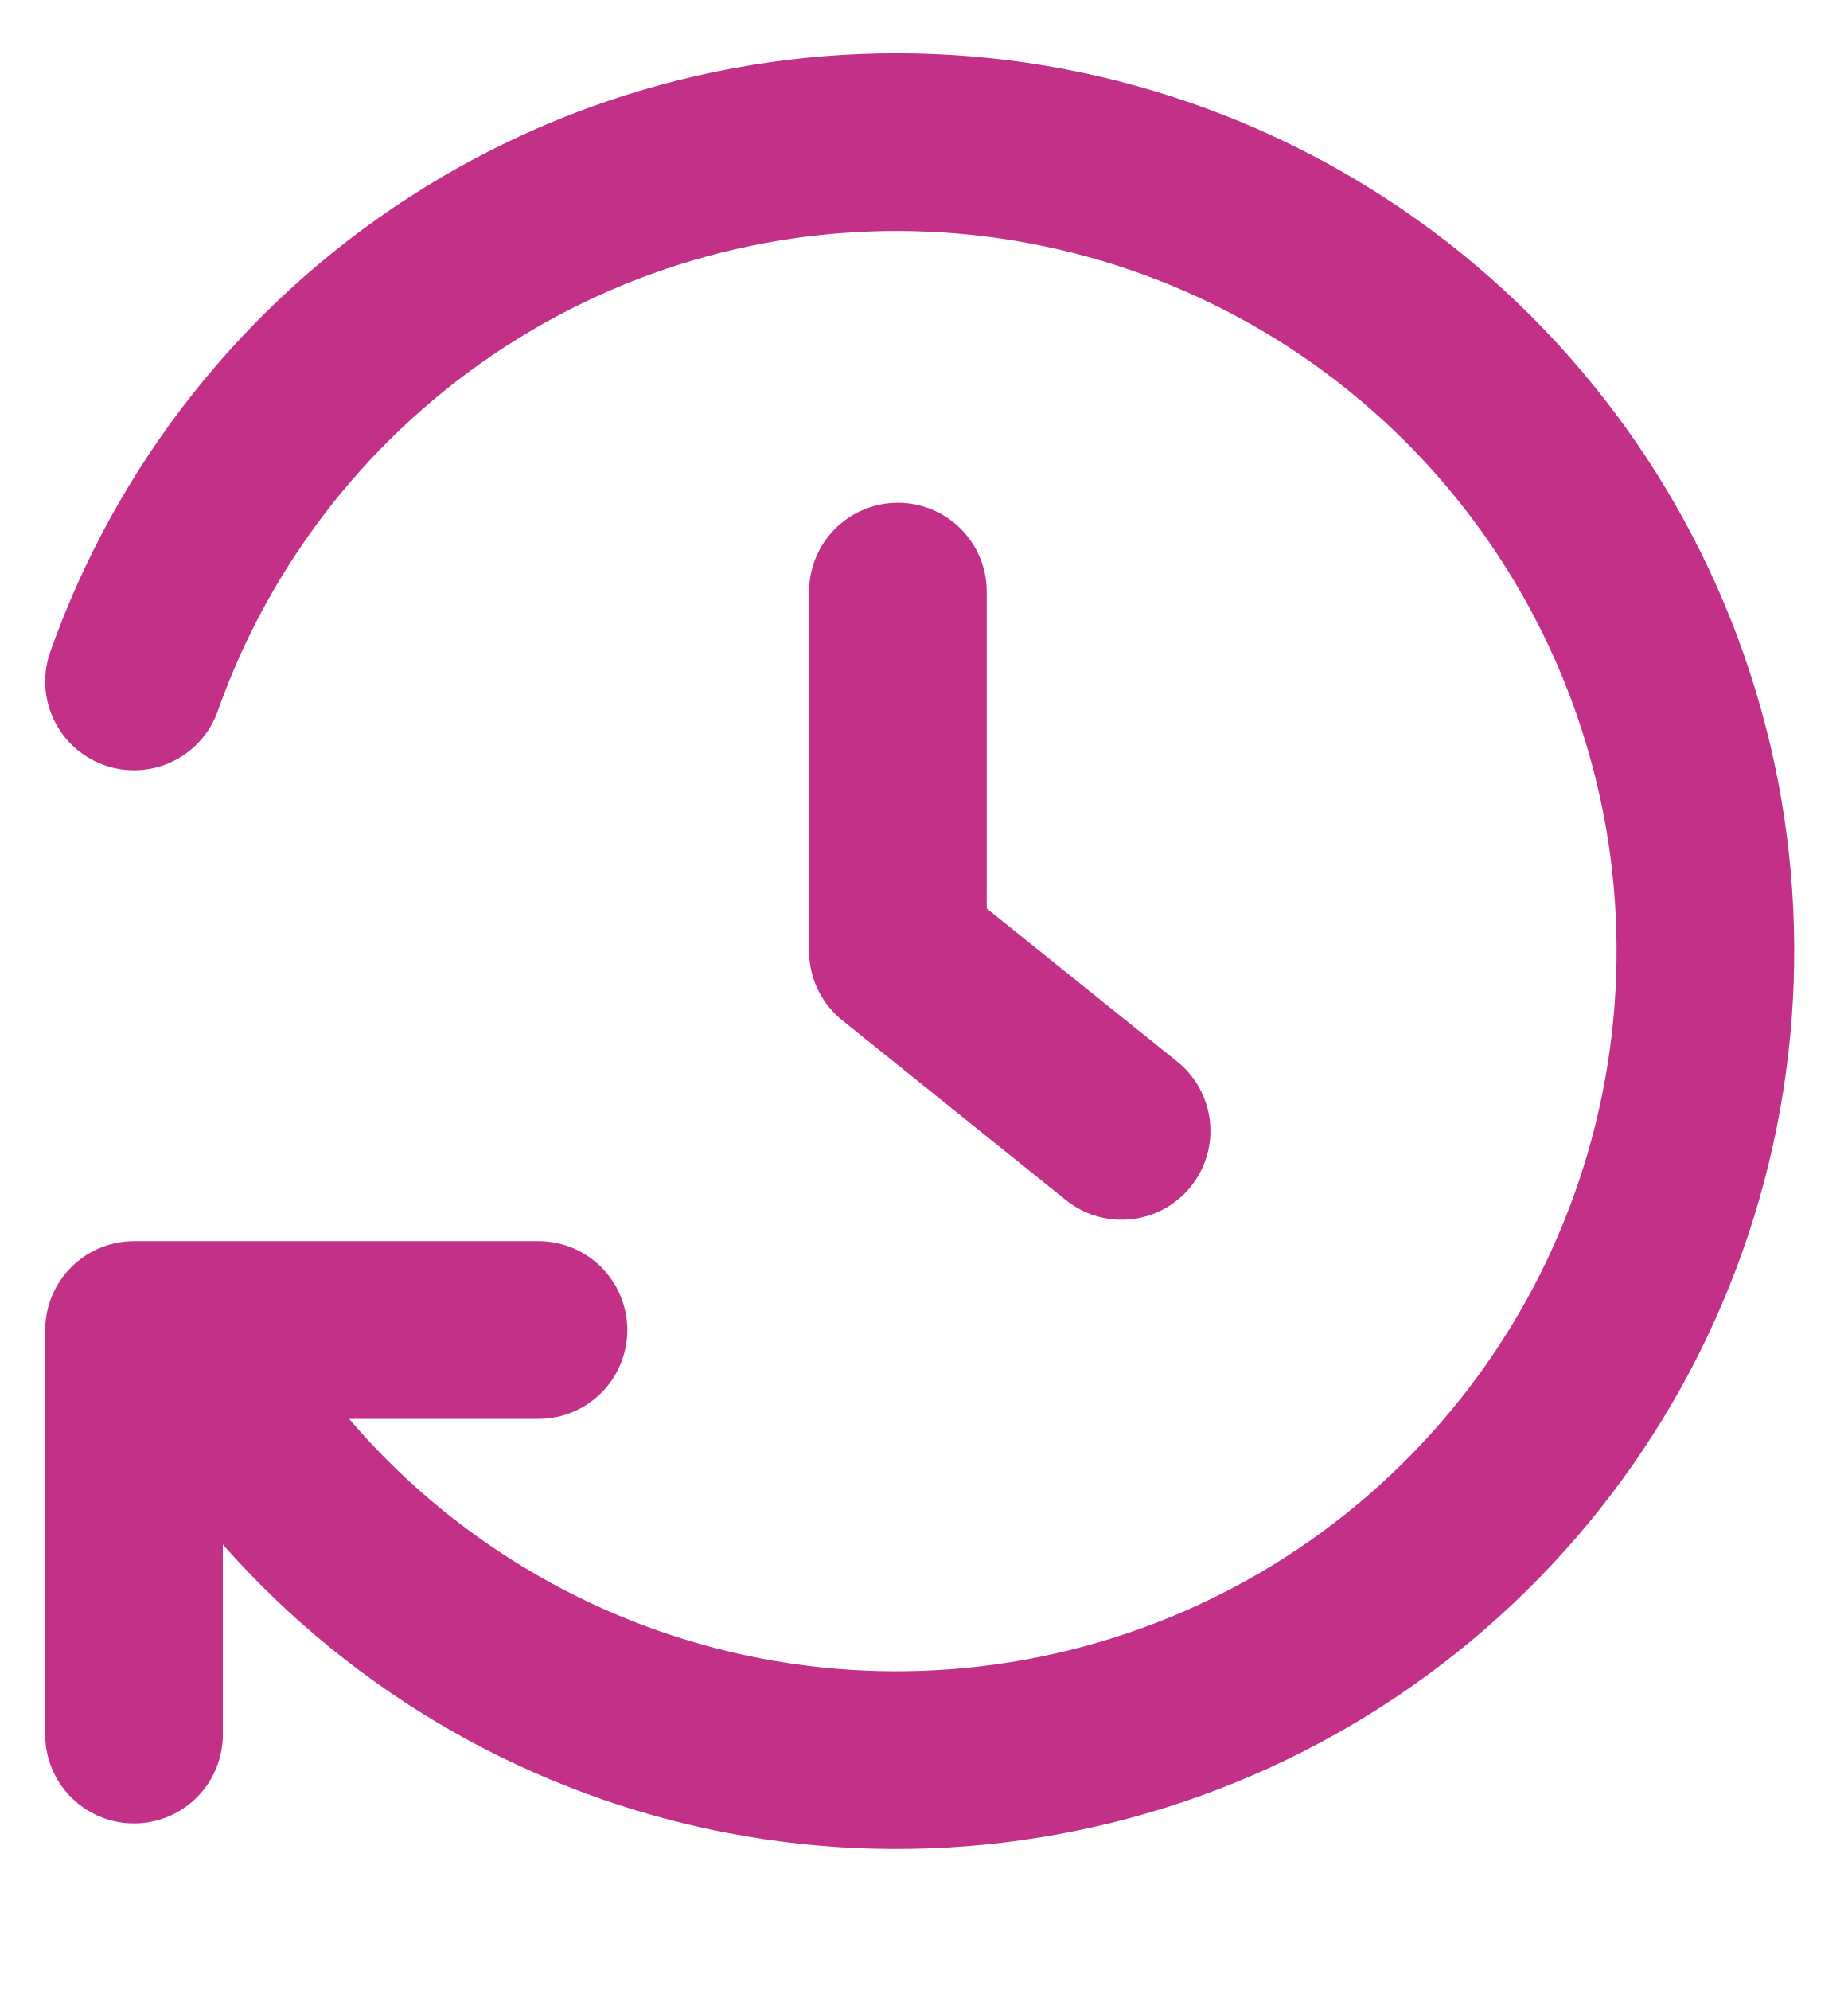
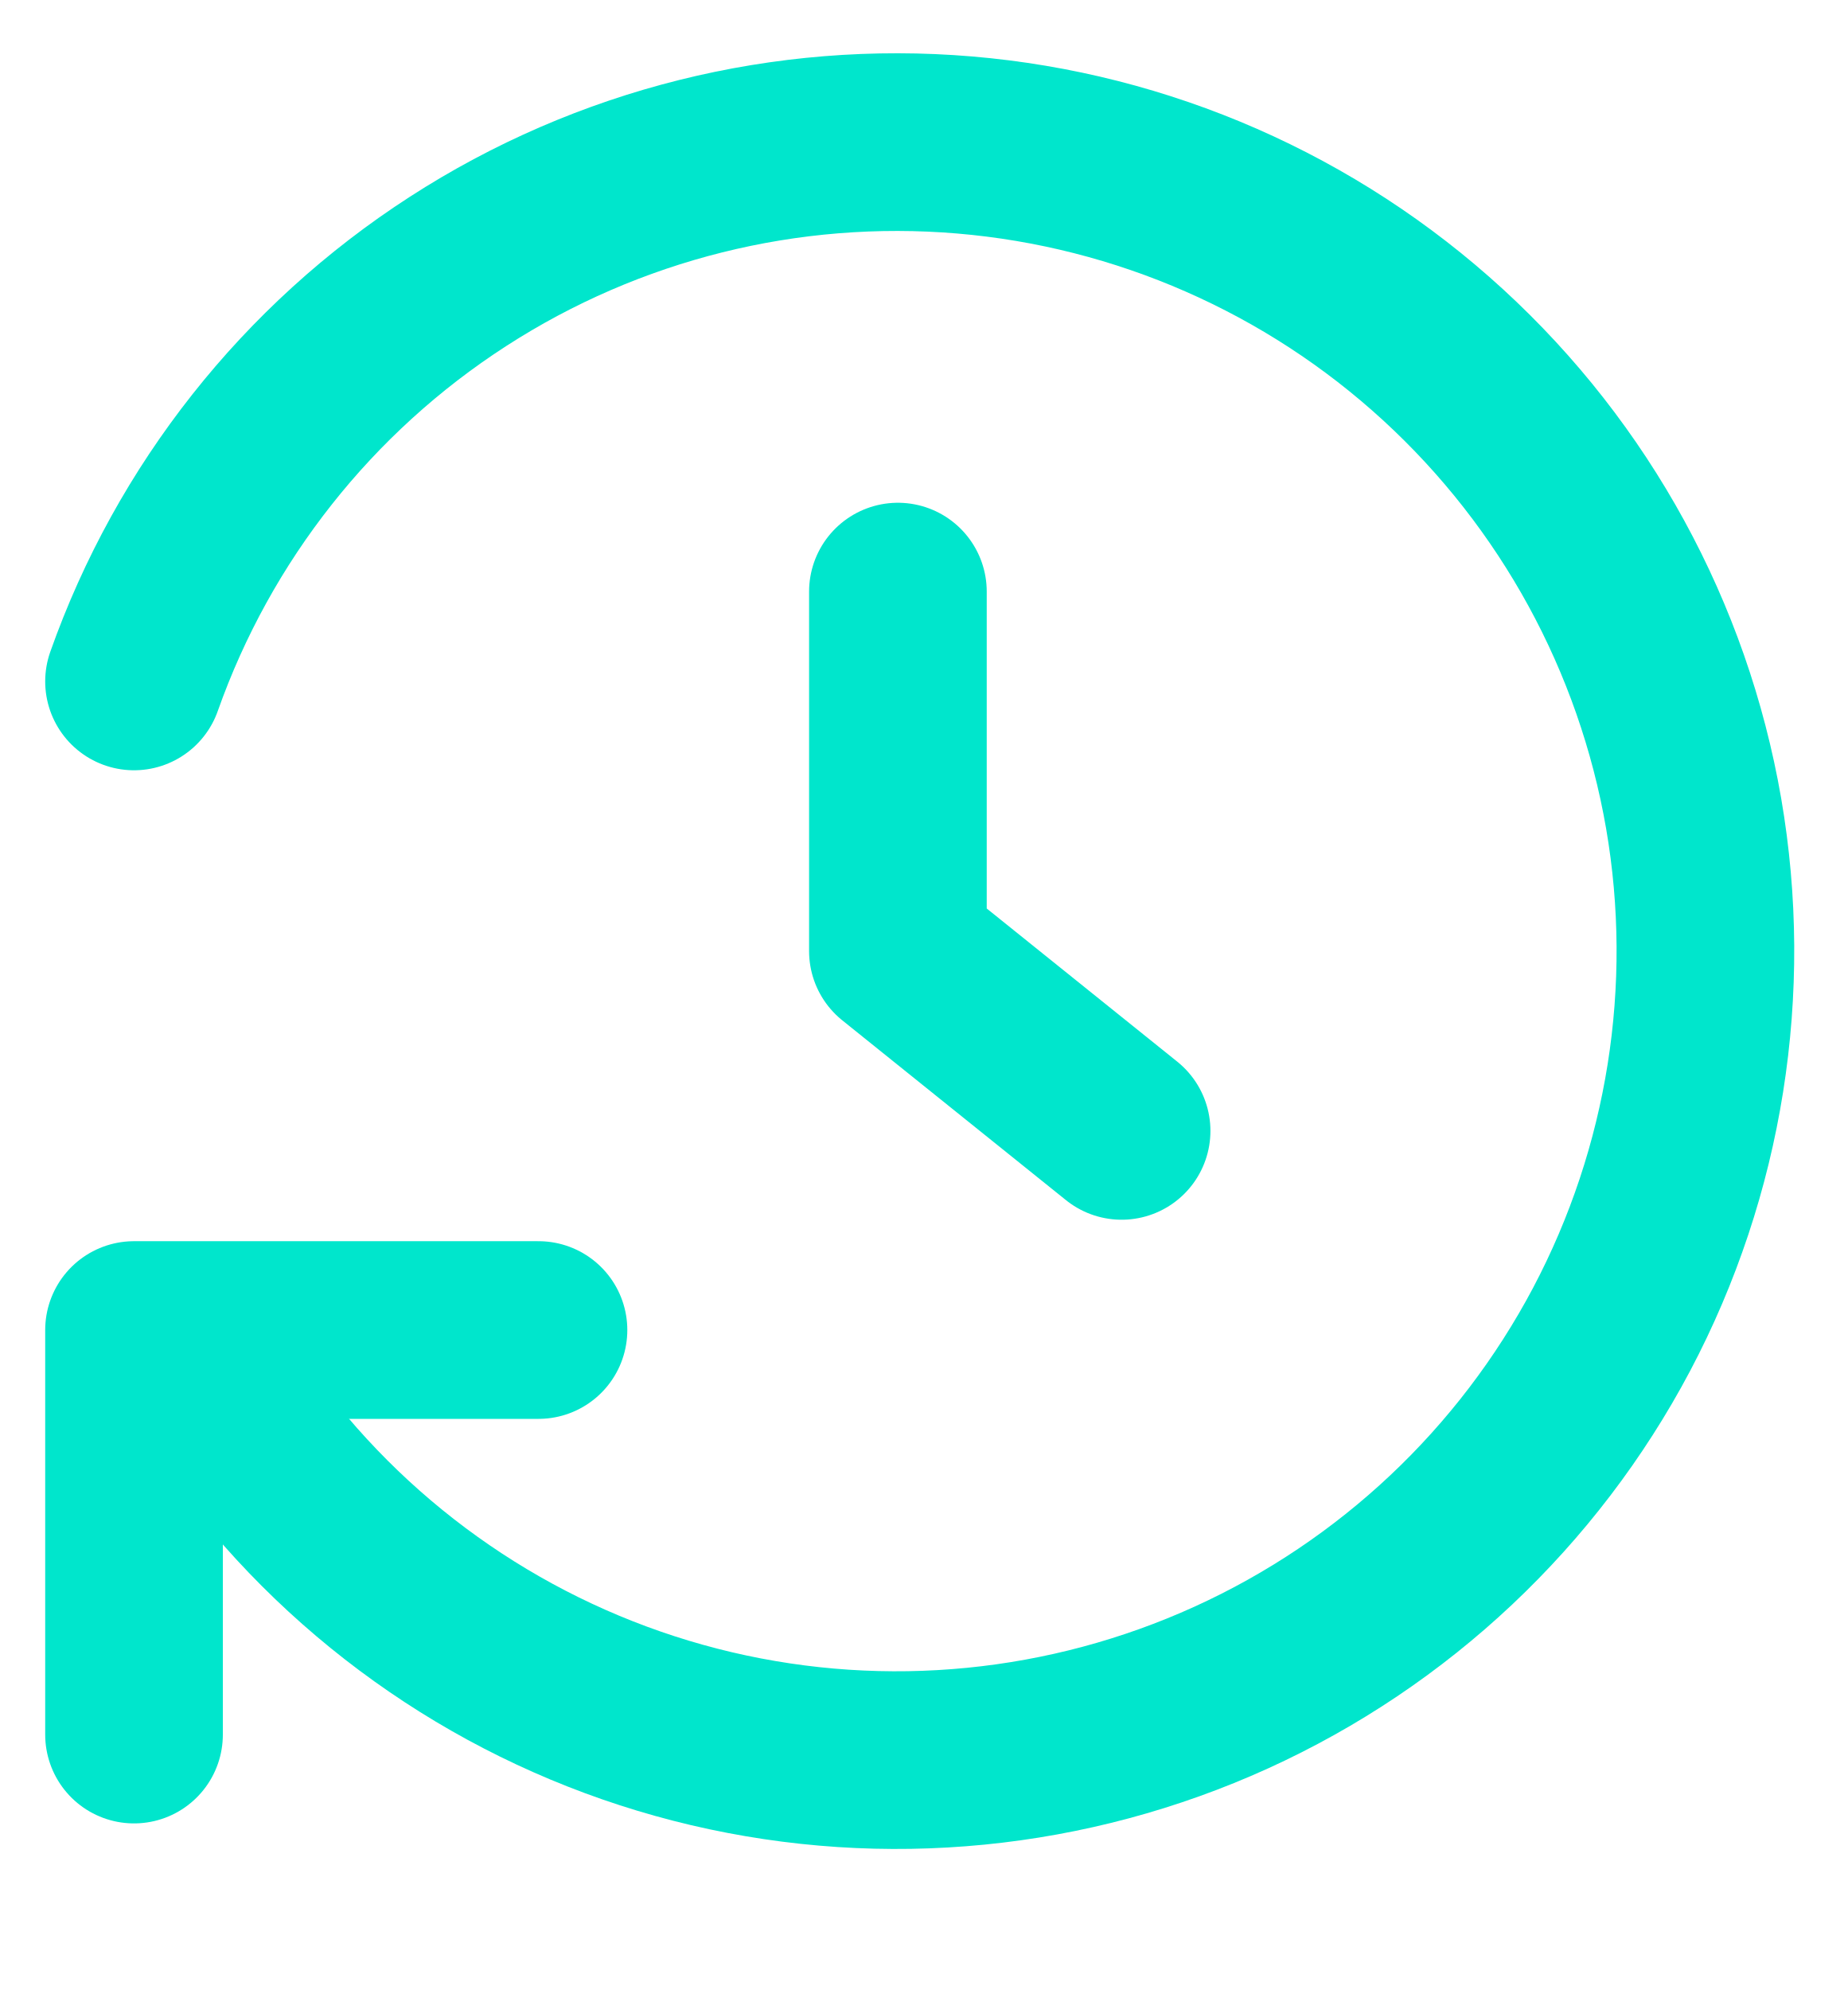
<svg xmlns="http://www.w3.org/2000/svg" width="13" height="14" viewBox="0 0 13 14" fill="none">
-   <path d="M6.318 4.162V6.691L7.892 7.956" stroke="#C23088" stroke-width="1.25" stroke-linecap="round" stroke-linejoin="round" />
-   <path d="M3.789 9.357H0.943V12.203" stroke="#C23088" stroke-width="1.25" stroke-linecap="round" stroke-linejoin="round" />
-   <path d="M1.891 10.28C2.685 11.257 3.781 11.944 5.006 12.232C6.232 12.52 7.518 12.393 8.664 11.872C9.81 11.351 10.751 10.465 11.34 9.352C11.928 8.239 12.131 6.962 11.917 5.722C11.702 4.481 11.082 3.347 10.154 2.496C9.226 1.645 8.042 1.126 6.788 1.02C5.533 0.914 4.279 1.227 3.222 1.91C2.164 2.593 1.363 3.607 0.943 4.794" stroke="#C23088" stroke-width="1.25" stroke-linecap="round" stroke-linejoin="round" />
+   <path d="M6.318 4.162V6.691L7.892 7.956" stroke="#00E6CC" stroke-width="1.25" stroke-linecap="round" stroke-linejoin="round" />
+   <path d="M3.789 9.357H0.943V12.203" stroke="#00E6CC" stroke-width="1.25" stroke-linecap="round" stroke-linejoin="round" />
+   <path d="M1.891 10.28C2.685 11.257 3.781 11.944 5.006 12.232C6.232 12.52 7.518 12.393 8.664 11.872C9.81 11.351 10.751 10.465 11.34 9.352C11.928 8.239 12.131 6.962 11.917 5.722C11.702 4.481 11.082 3.347 10.154 2.496C9.226 1.645 8.042 1.126 6.788 1.02C5.533 0.914 4.279 1.227 3.222 1.91C2.164 2.593 1.363 3.607 0.943 4.794" stroke="#00E6CC" stroke-width="1.25" stroke-linecap="round" stroke-linejoin="round" />
</svg>
